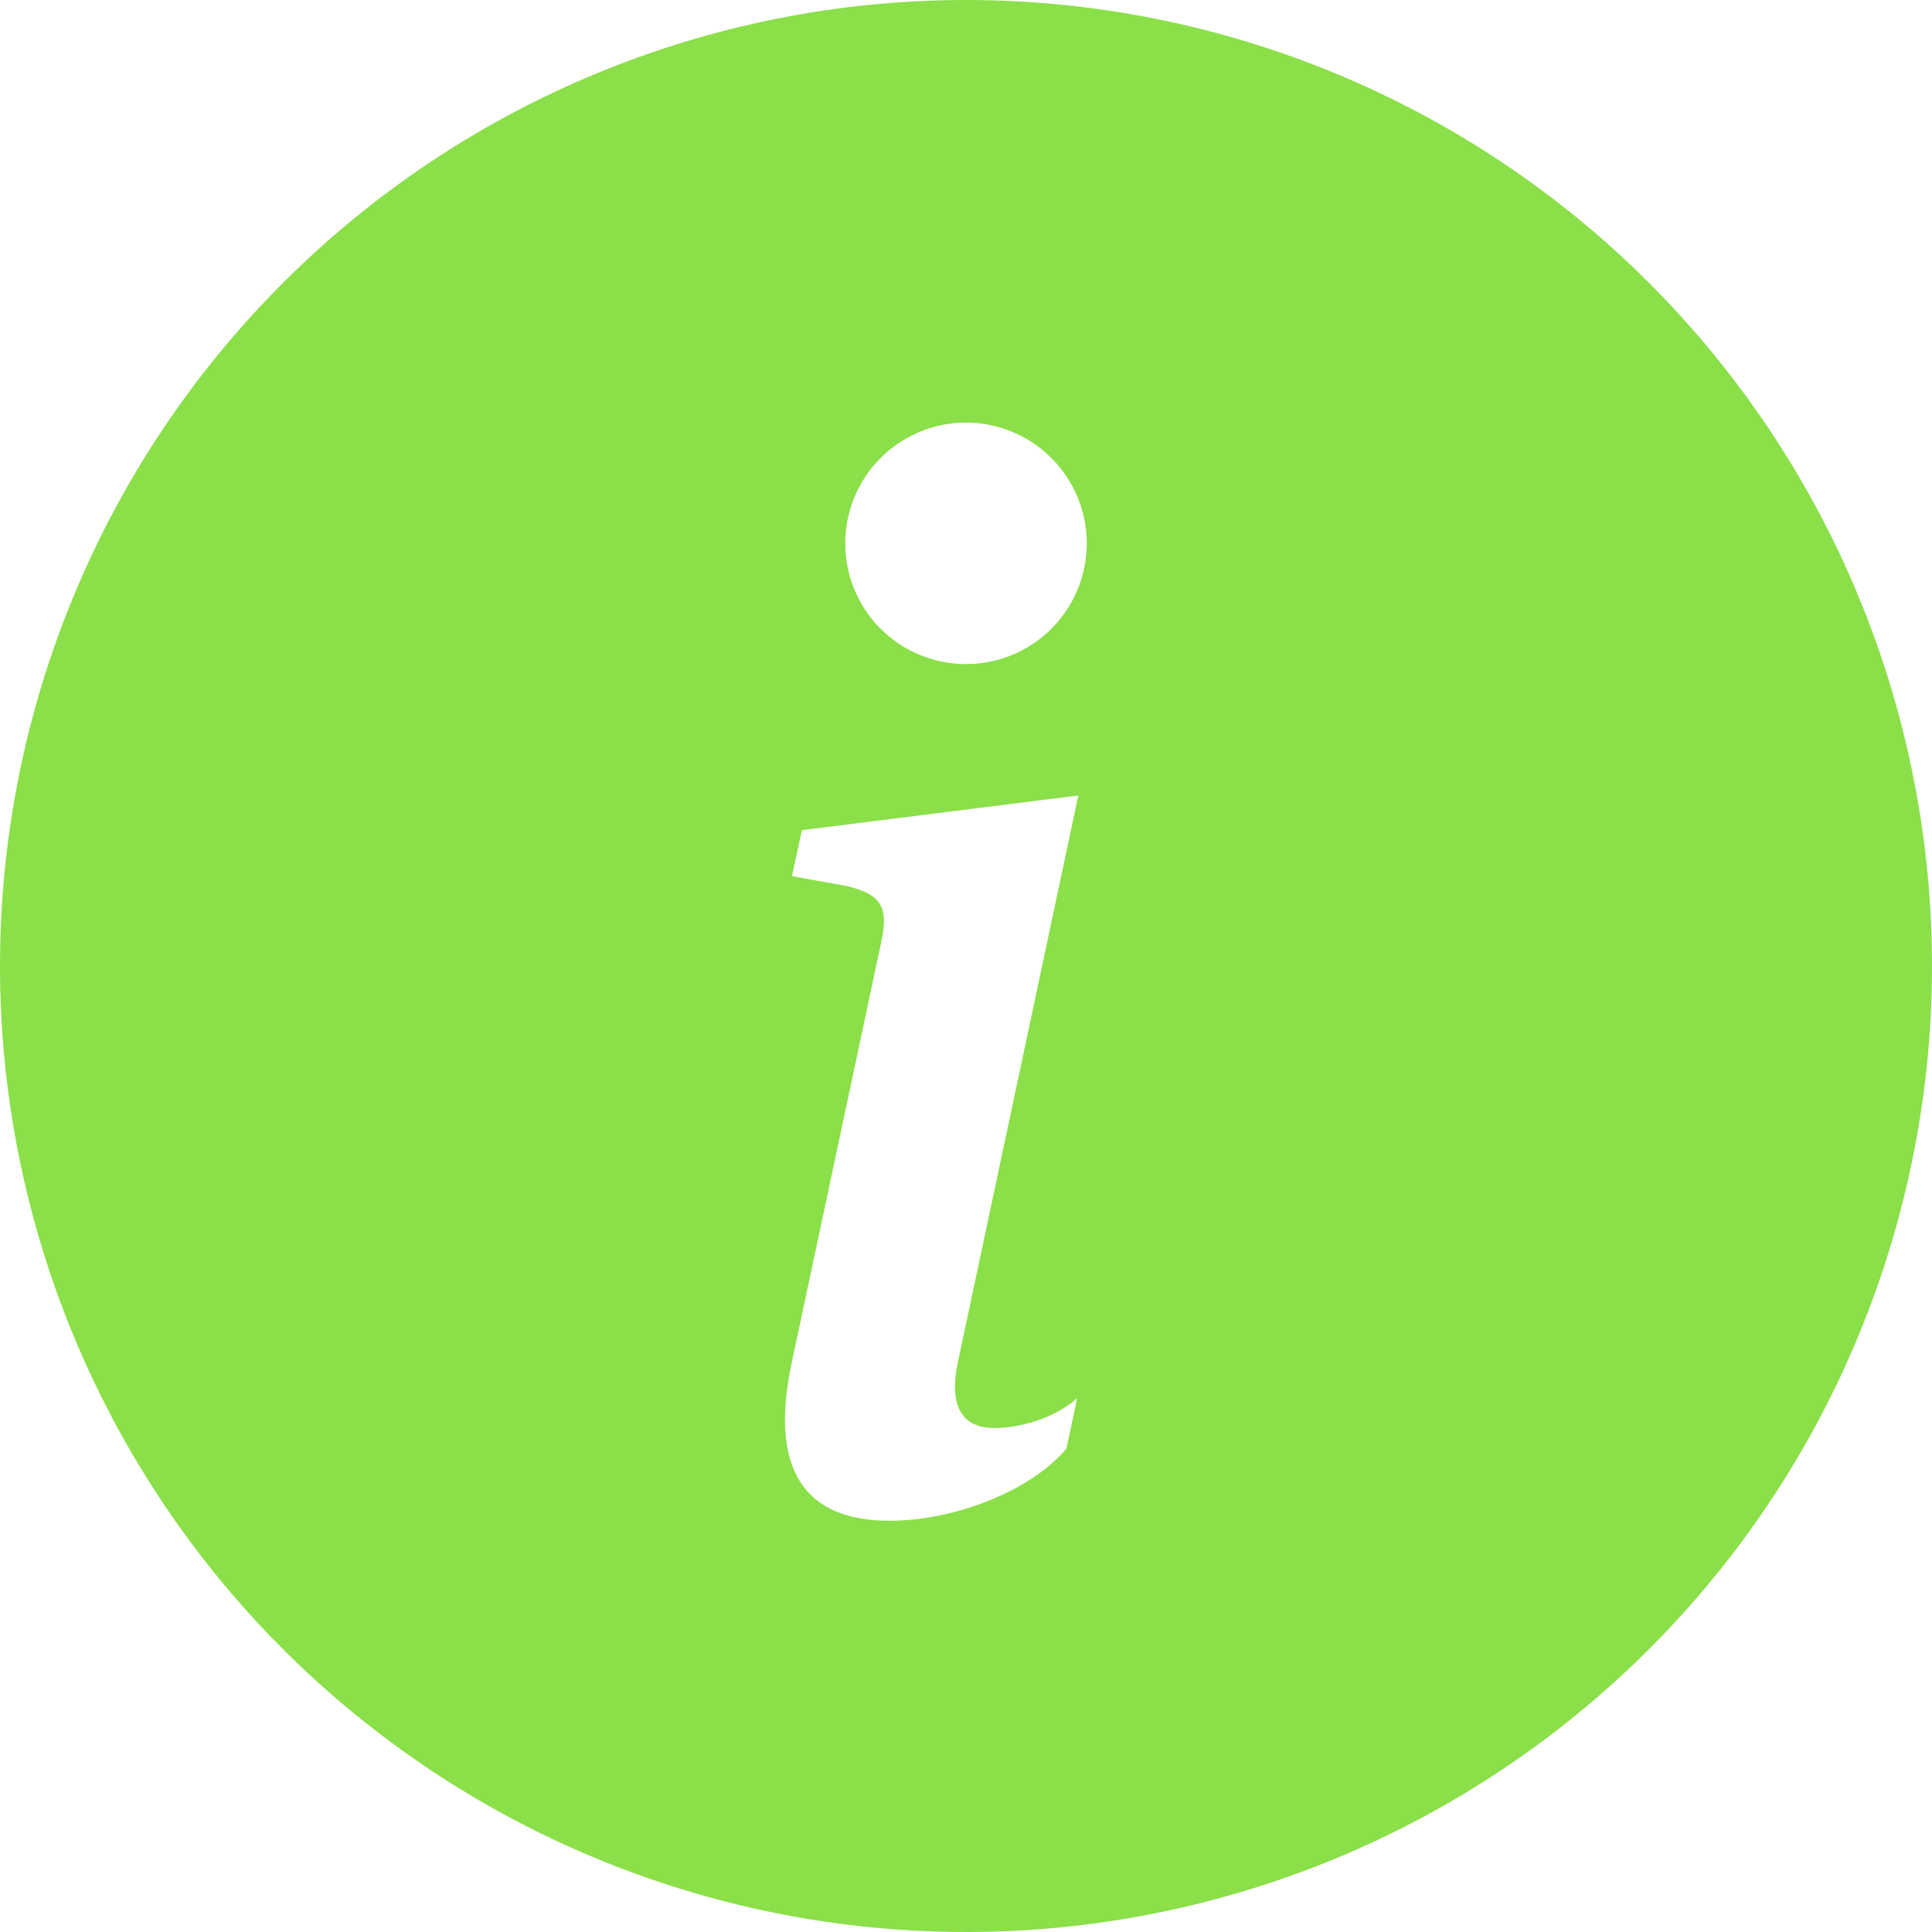
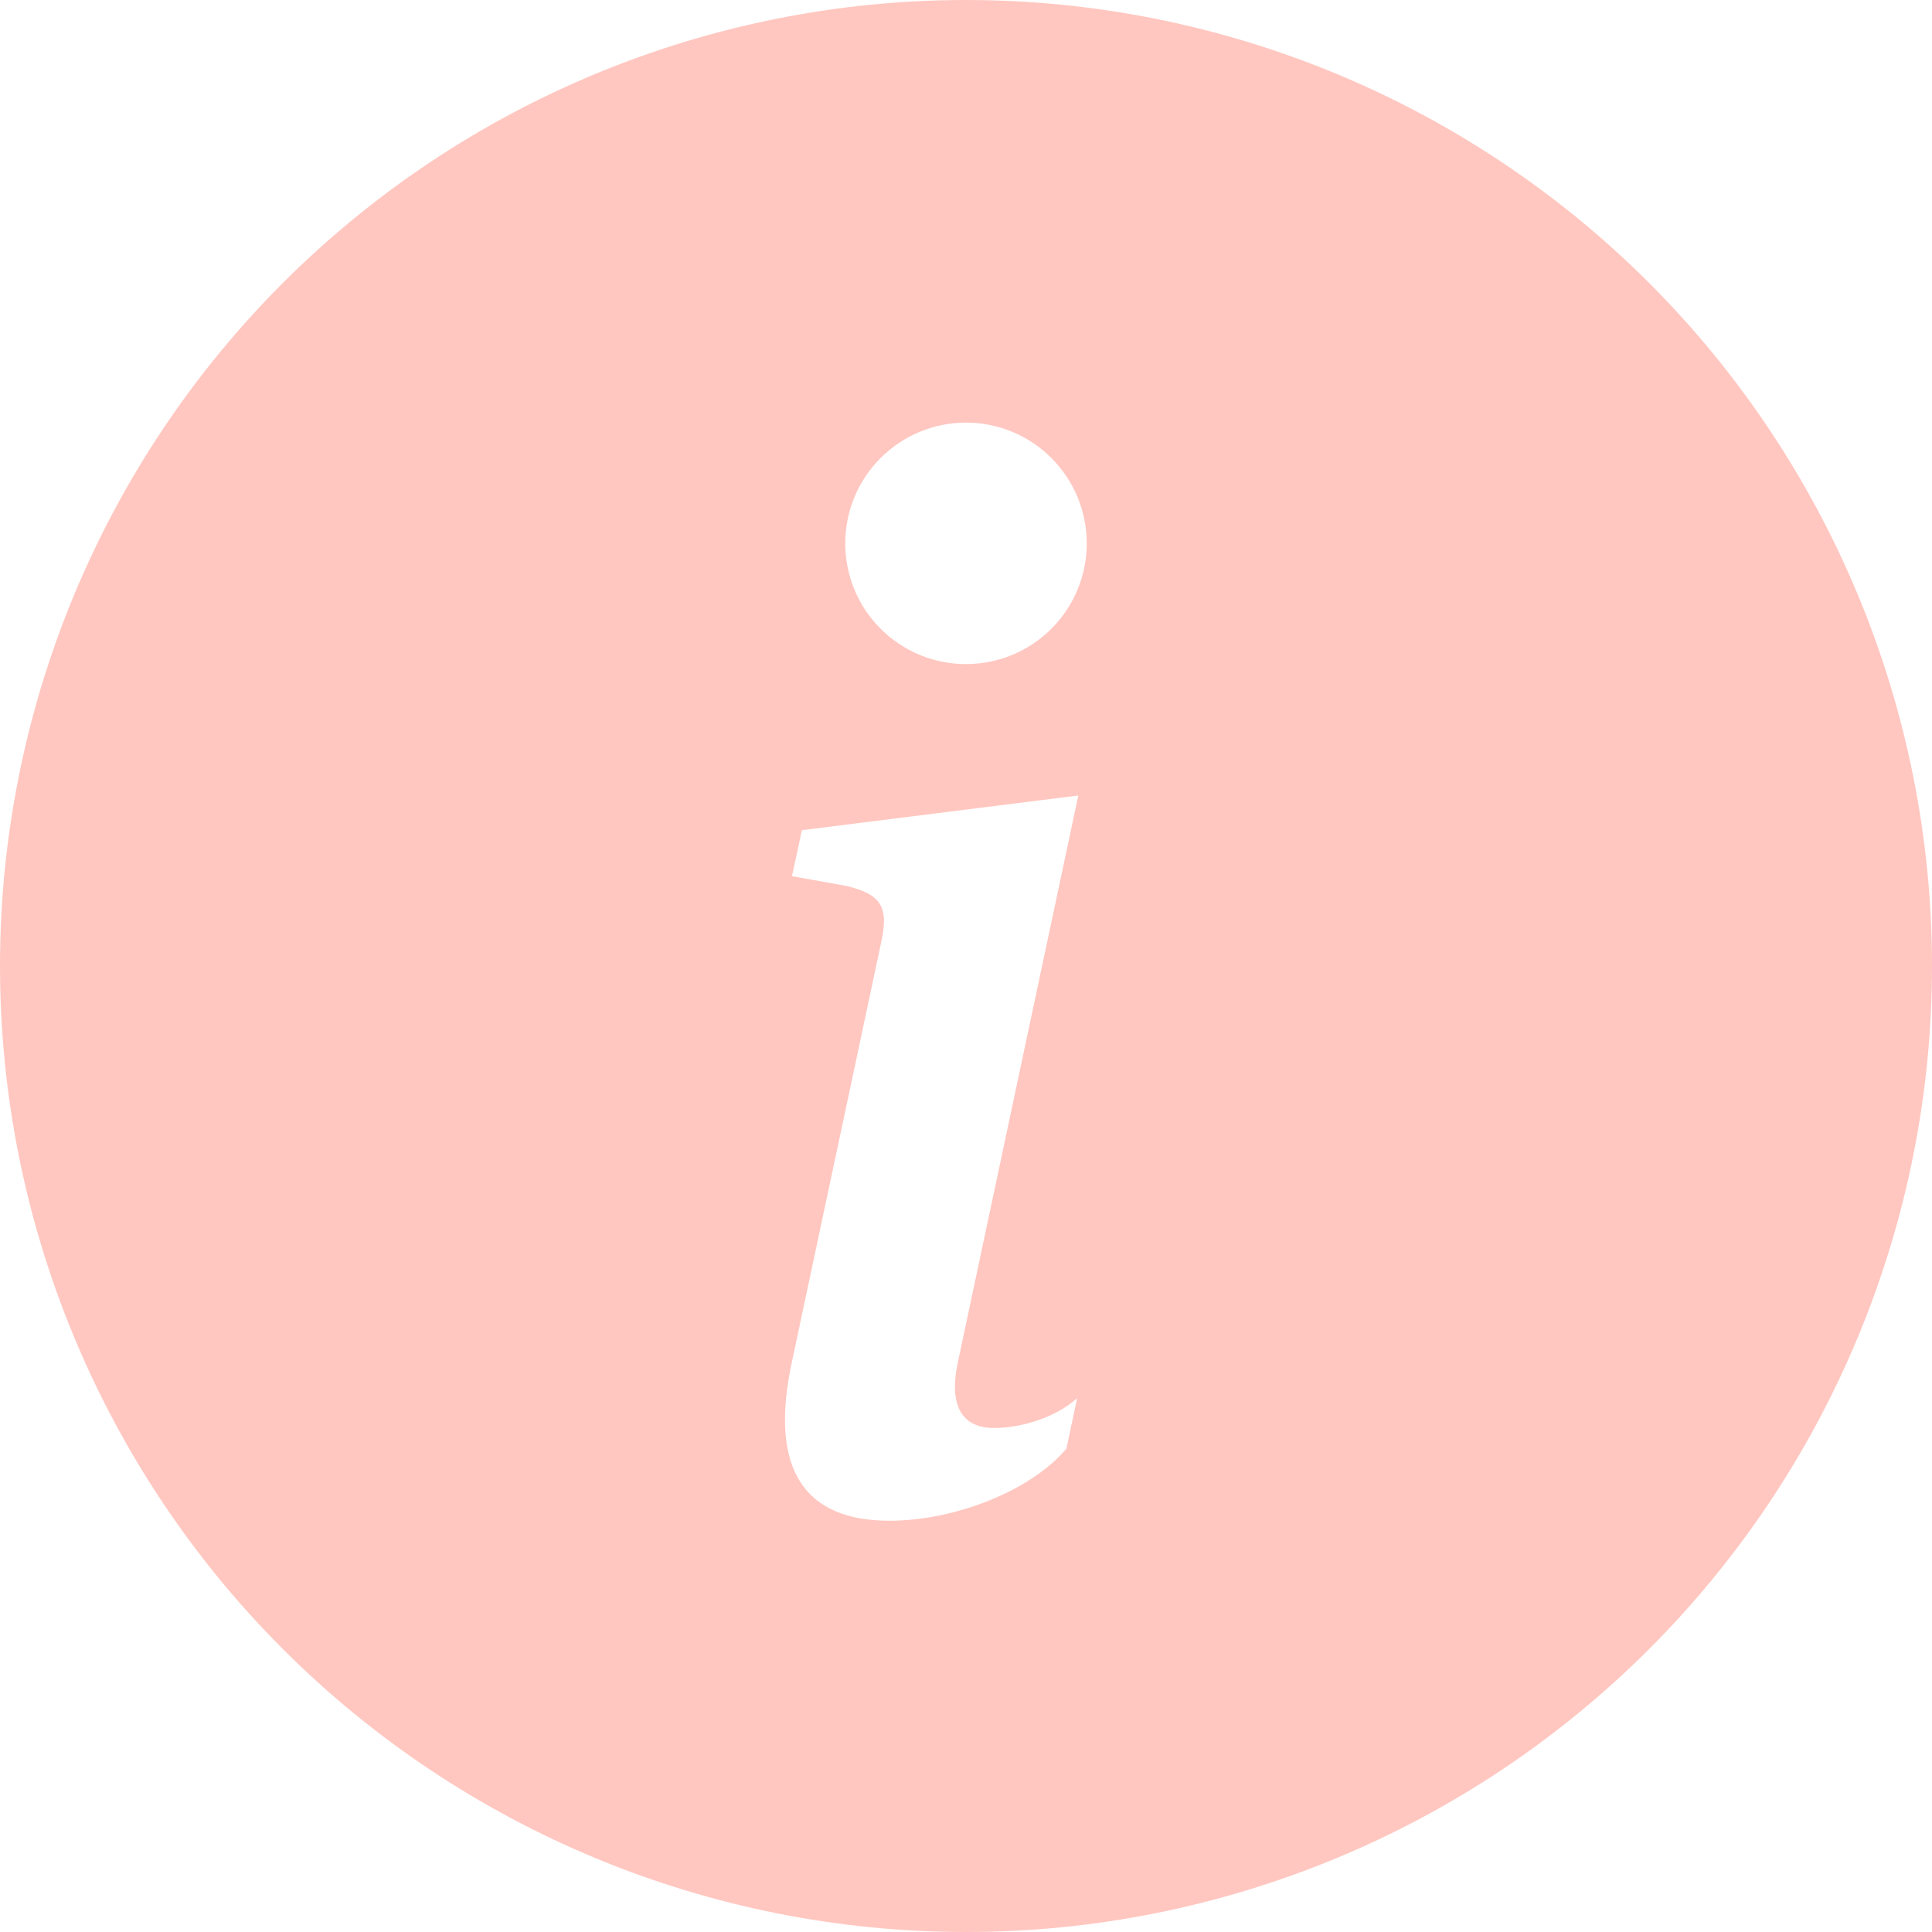
<svg xmlns="http://www.w3.org/2000/svg" width="30" height="30" viewBox="0 0 30 30" fill="none">
-   <path d="M15 30C18.978 30 22.794 28.42 25.607 25.607C28.42 22.794 30 18.978 30 15C30 11.022 28.42 7.206 25.607 4.393C22.794 1.58 18.978 0 15 0C11.022 0 7.206 1.58 4.393 4.393C1.58 7.206 0 11.022 0 15C0 18.978 1.58 22.794 4.393 25.607C7.206 28.42 11.022 30 15 30V30ZM16.744 12.352L14.869 21.174C14.738 21.812 14.923 22.174 15.439 22.174C15.803 22.174 16.352 22.043 16.725 21.712L16.56 22.492C16.022 23.141 14.835 23.614 13.813 23.614C12.495 23.614 11.934 22.823 12.298 21.141L13.682 14.638C13.802 14.089 13.693 13.89 13.144 13.757L12.298 13.605L12.452 12.891L16.746 12.352H16.744ZM15 10.312C14.503 10.312 14.026 10.115 13.674 9.763C13.322 9.412 13.125 8.935 13.125 8.438C13.125 7.94 13.322 7.463 13.674 7.112C14.026 6.76 14.503 6.562 15 6.562C15.497 6.562 15.974 6.76 16.326 7.112C16.677 7.463 16.875 7.94 16.875 8.438C16.875 8.935 16.677 9.412 16.326 9.763C15.974 10.115 15.497 10.312 15 10.312V10.312Z" fill="#8BDF49" />
+   <path d="M15 30C18.978 30 22.794 28.42 25.607 25.607C28.42 22.794 30 18.978 30 15C30 11.022 28.42 7.206 25.607 4.393C22.794 1.58 18.978 0 15 0C11.022 0 7.206 1.58 4.393 4.393C1.58 7.206 0 11.022 0 15C0 18.978 1.58 22.794 4.393 25.607C7.206 28.42 11.022 30 15 30ZM16.744 12.352L14.869 21.174C14.738 21.812 14.923 22.174 15.439 22.174C15.803 22.174 16.352 22.043 16.725 21.712L16.56 22.492C16.022 23.141 14.835 23.614 13.813 23.614C12.495 23.614 11.934 22.823 12.298 21.141L13.682 14.638C13.802 14.089 13.693 13.89 13.144 13.757L12.298 13.605L12.452 12.891L16.746 12.352H16.744ZM15 10.312C14.503 10.312 14.026 10.115 13.674 9.763C13.322 9.412 13.125 8.935 13.125 8.438C13.125 7.94 13.322 7.463 13.674 7.112C14.026 6.76 14.503 6.562 15 6.562C15.497 6.562 15.974 6.76 16.326 7.112C16.677 7.463 16.875 7.94 16.875 8.438C16.875 8.935 16.677 9.412 16.326 9.763C15.974 10.115 15.497 10.312 15 10.312Z" fill="#FFC7C0" />
</svg>
